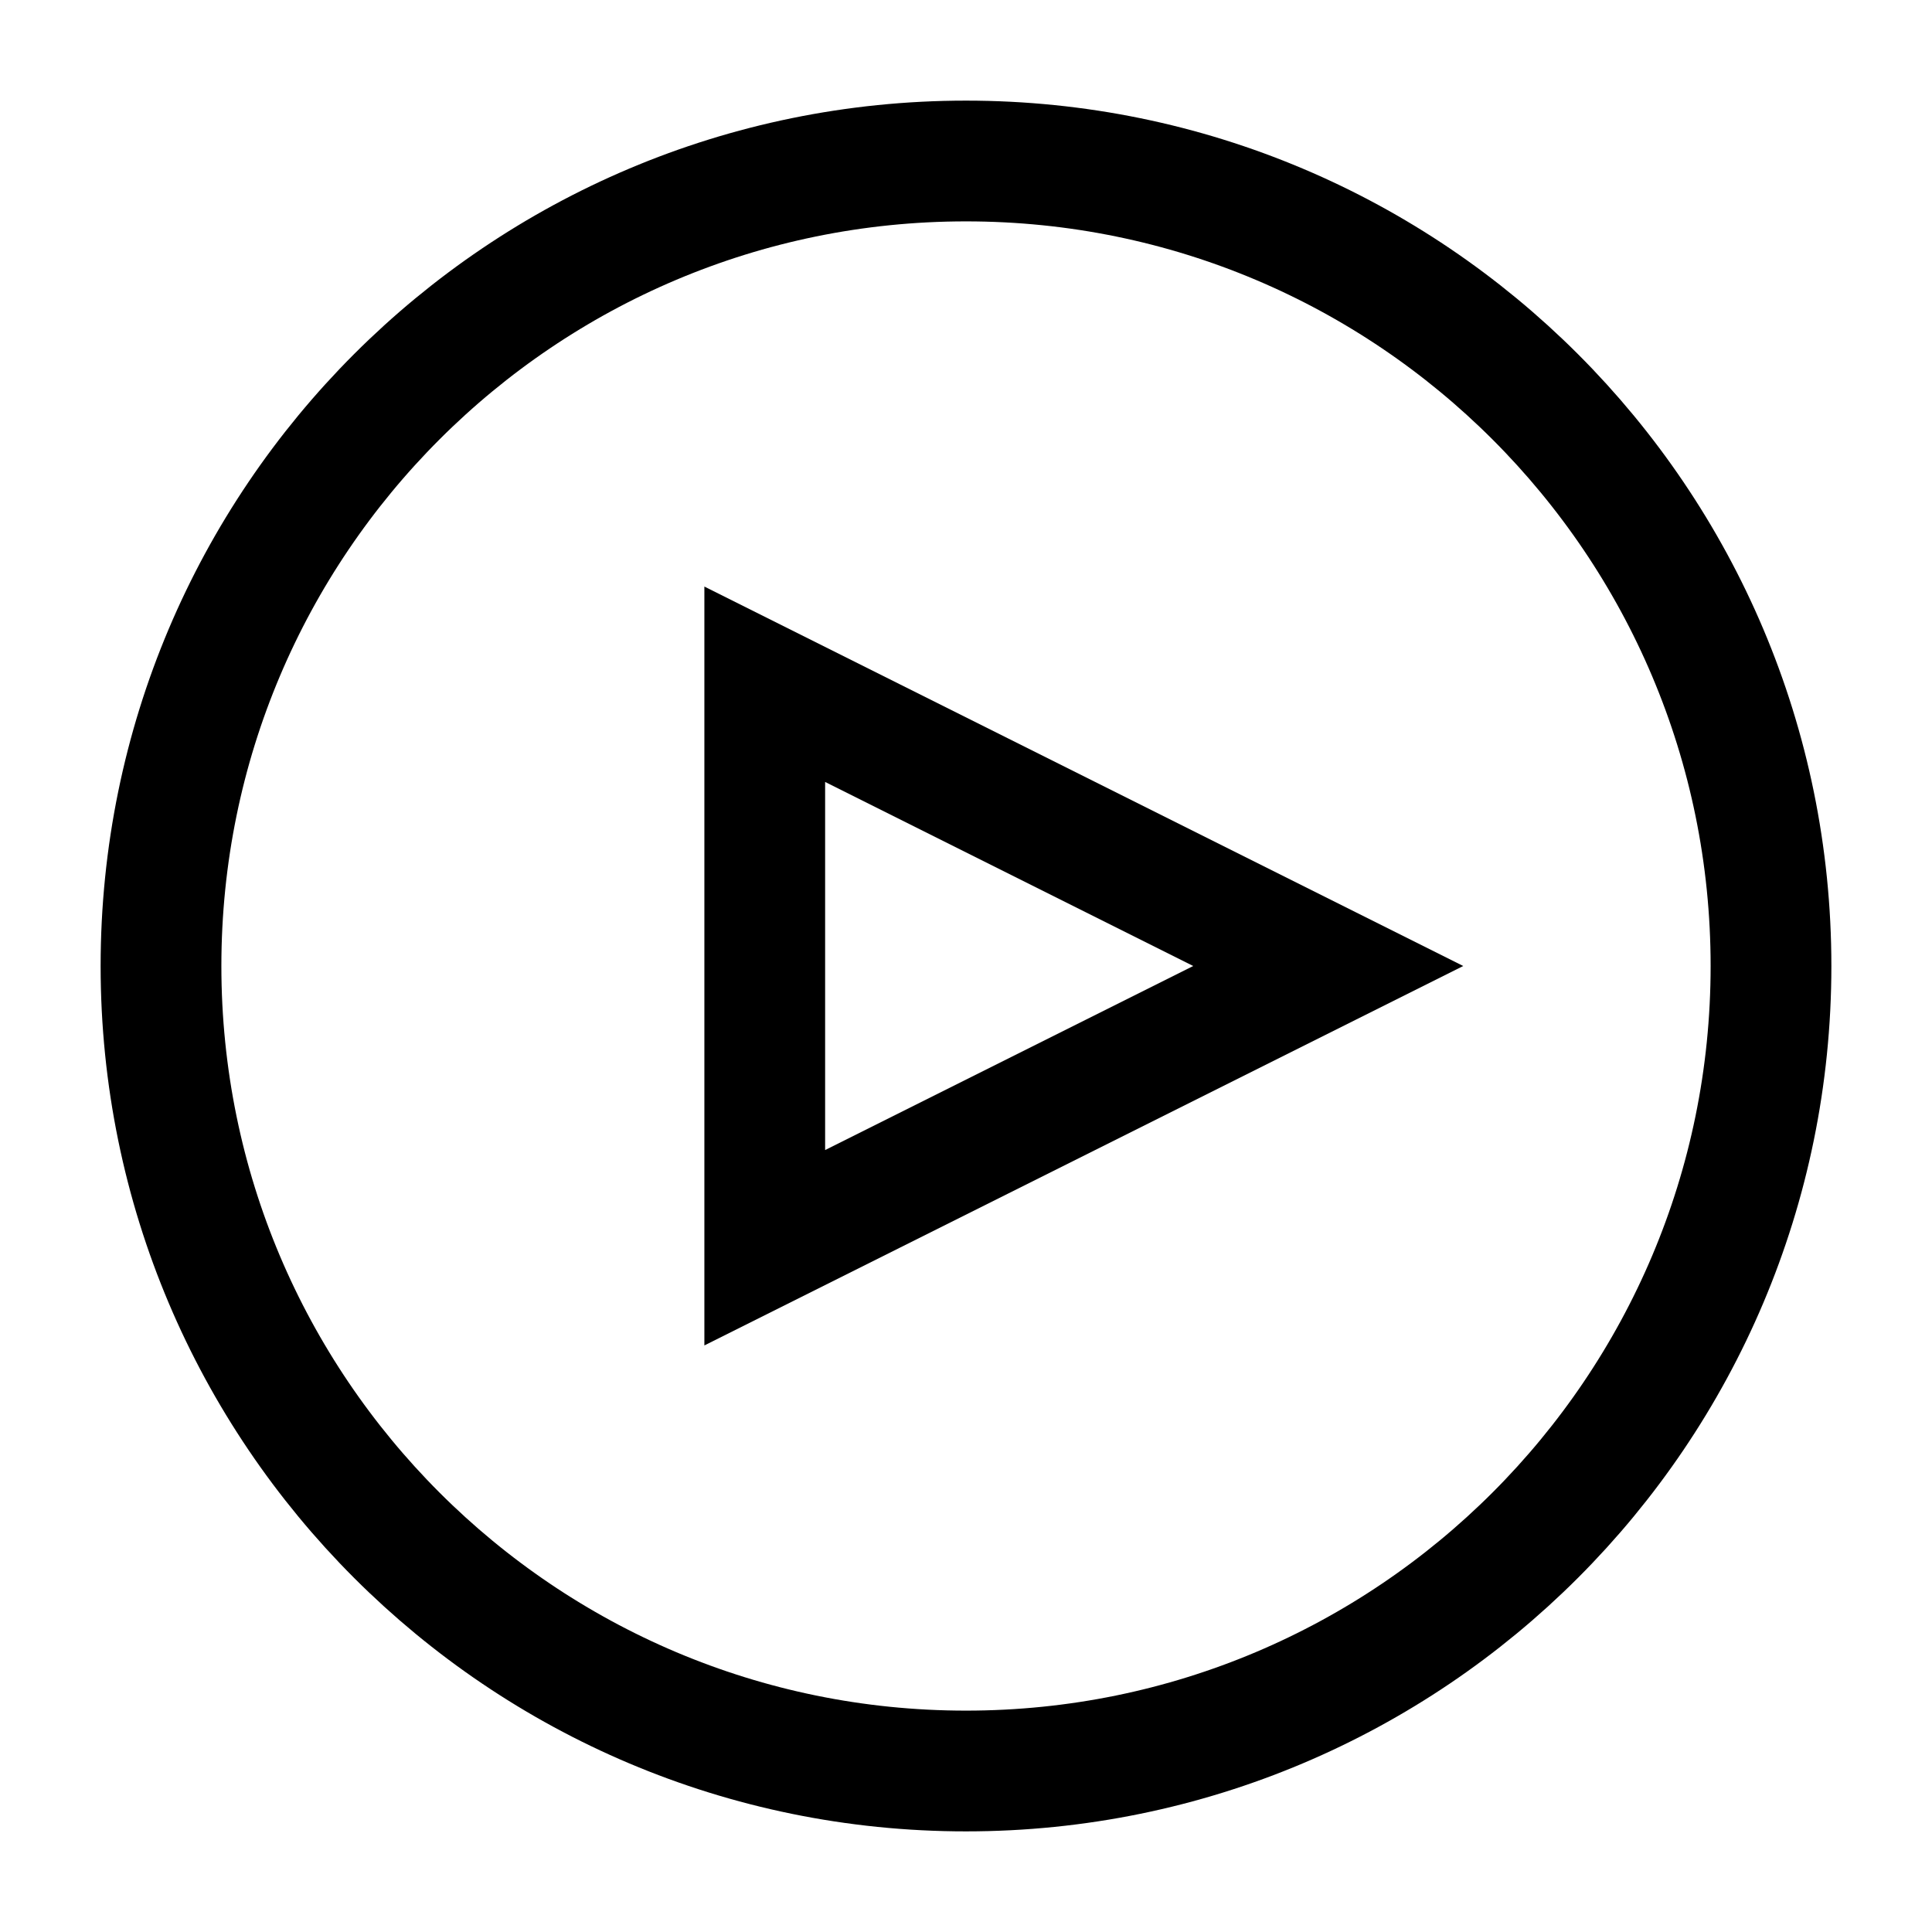
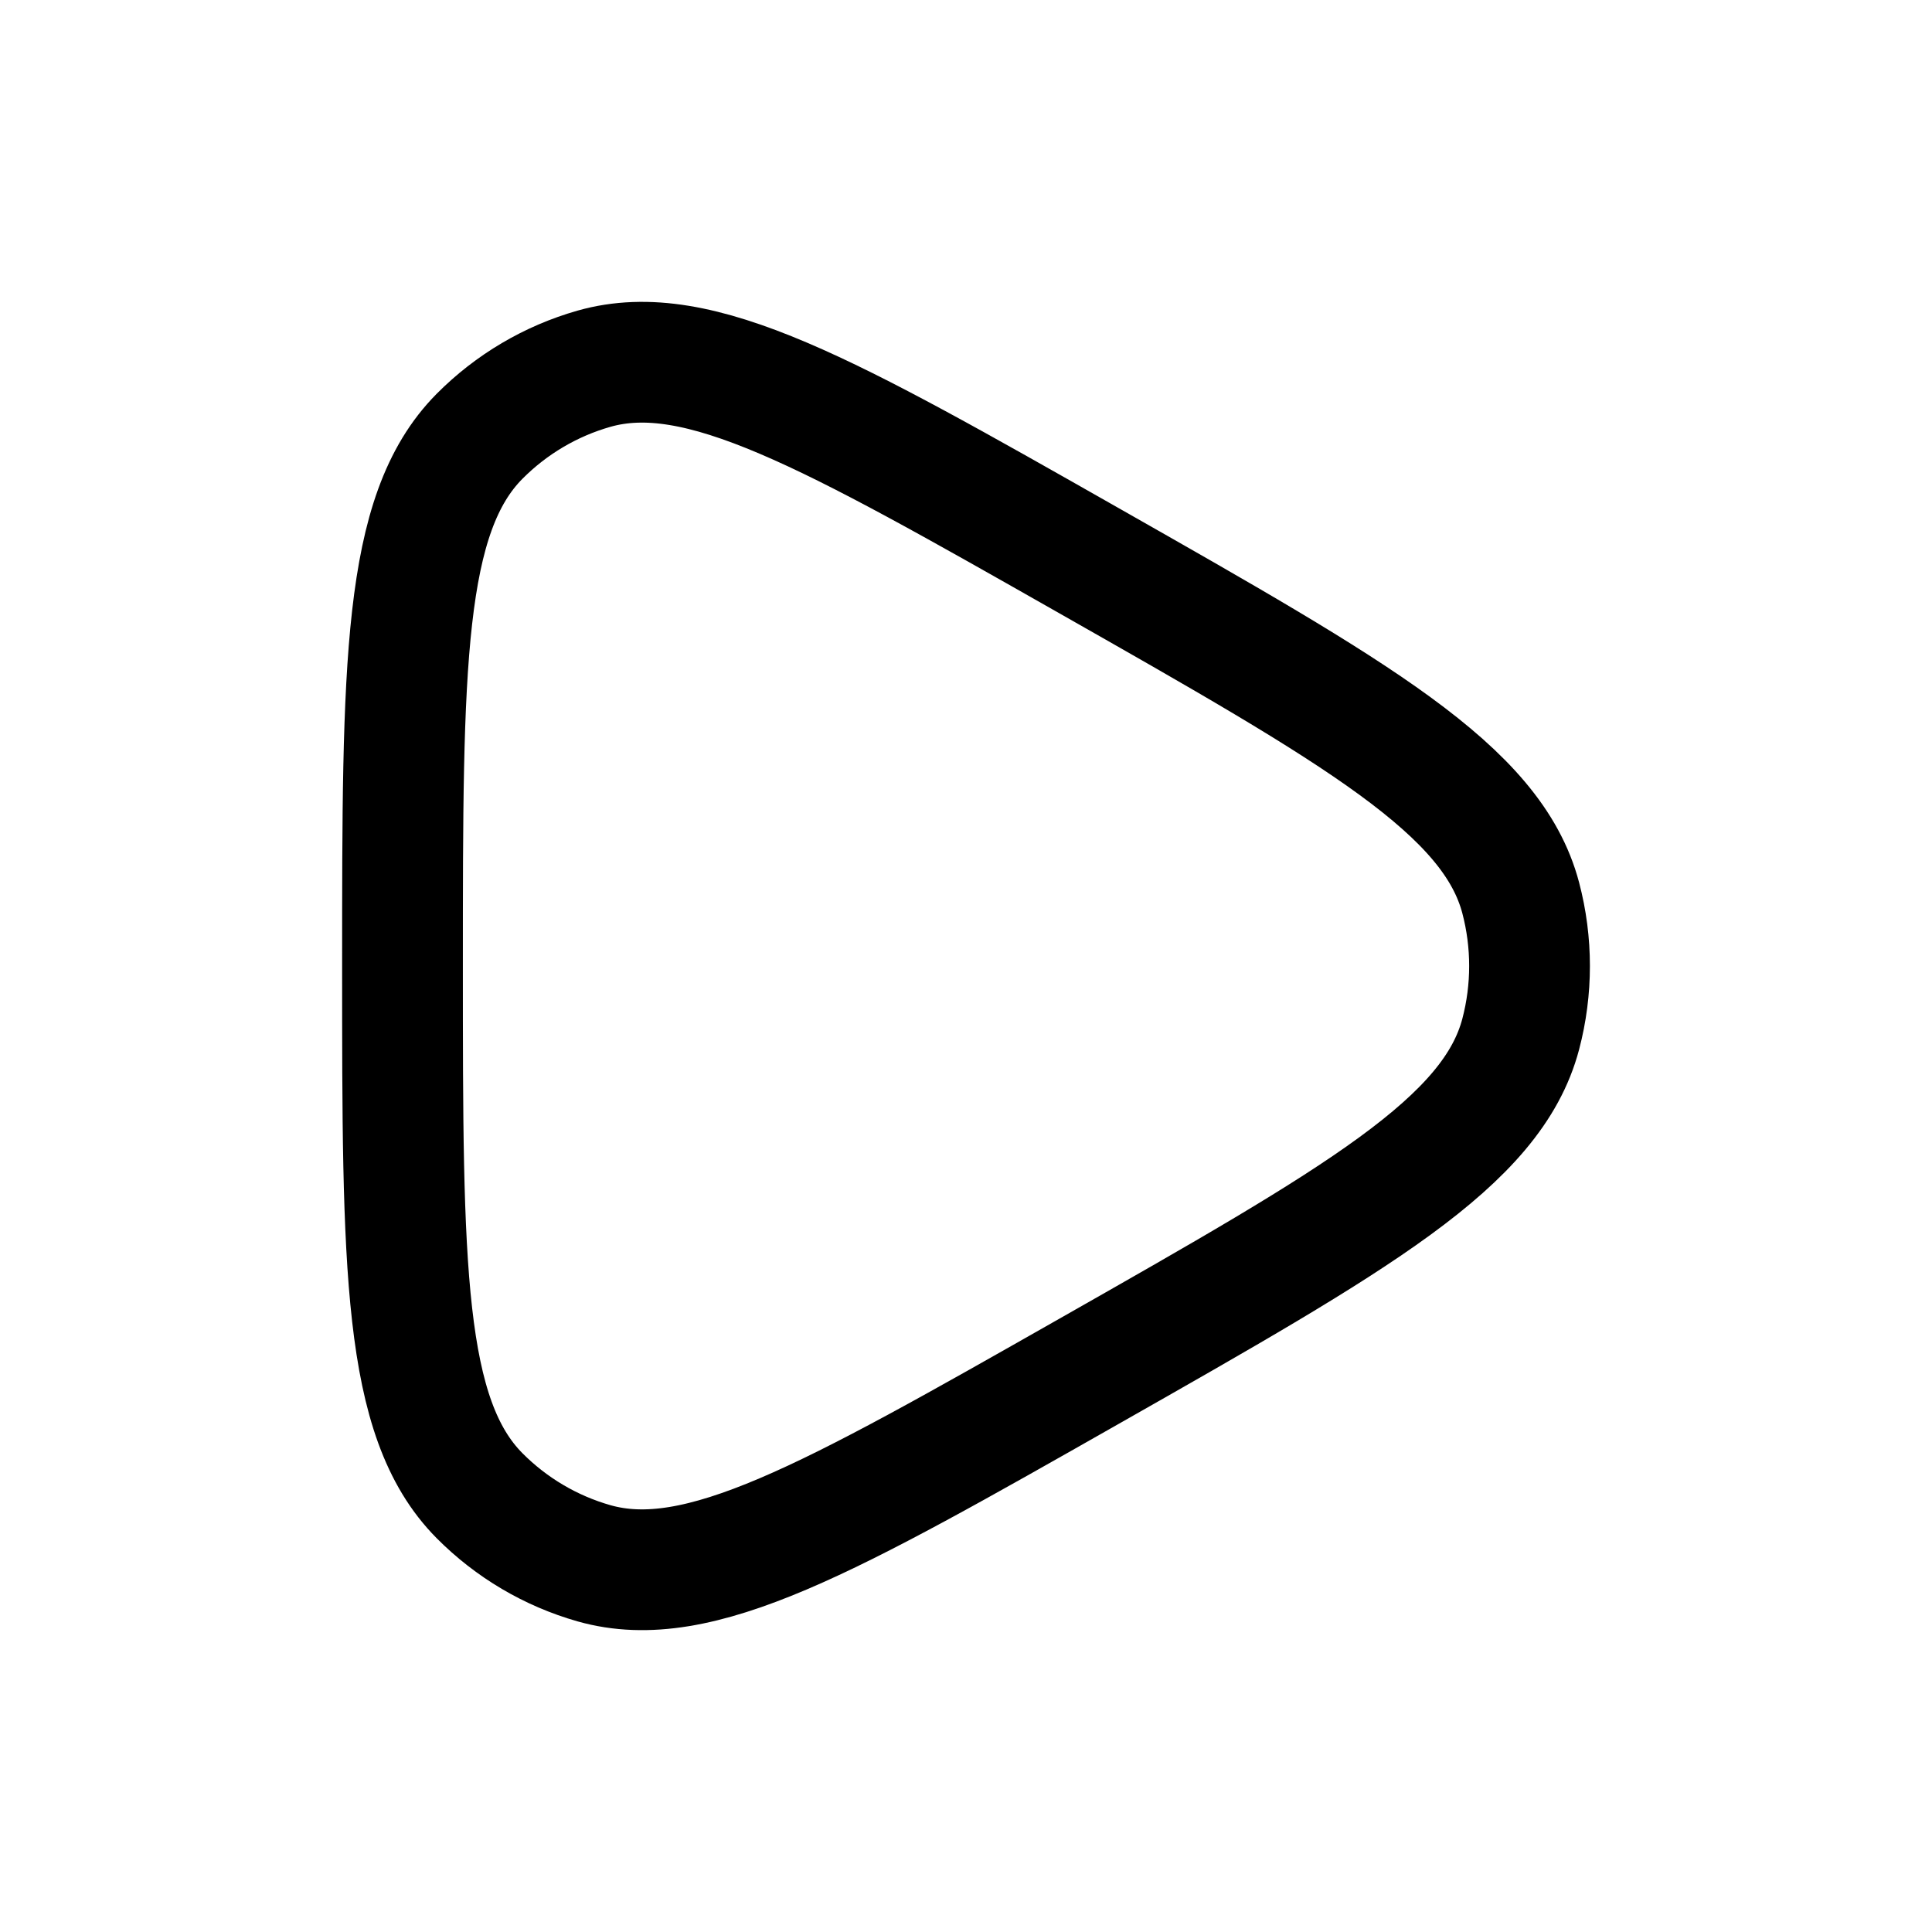
- <svg xmlns="http://www.w3.org/2000/svg" width="24" height="24" viewBox="0 0 24 24" fill="none" class="injected-svg" data-src="https://cdn.hugeicons.com/icons/play-circle-stroke-sharp.svg" role="img" color="#000000">
-   <circle cx="12" cy="12" r="10" stroke="#000000" stroke-width="1.5" />
-   <path d="M9.5 15.5V8.5L16.5 12L9.5 15.5Z" stroke="#000000" stroke-width="1.5" />
+ <svg xmlns="http://www.w3.org/2000/svg" viewBox="0 0 24 24" width="24" height="24" color="#000000" fill="none">
+   <path d="M18.891 12.846C18.537 14.189 16.867 15.138 13.526 17.036C10.296 18.871 8.681 19.788 7.38 19.42C6.842 19.267 6.352 18.978 5.956 18.579C5 17.614 5 15.743 5 12C5 8.257 5 6.386 5.956 5.421C6.352 5.022 6.842 4.733 7.38 4.58C8.681 4.212 10.296 5.129 13.526 6.964C16.867 8.862 18.537 9.811 18.891 11.154C19.037 11.708 19.037 12.292 18.891 12.846Z" stroke="currentColor" stroke-width="1.5" stroke-linejoin="round" />
</svg>
